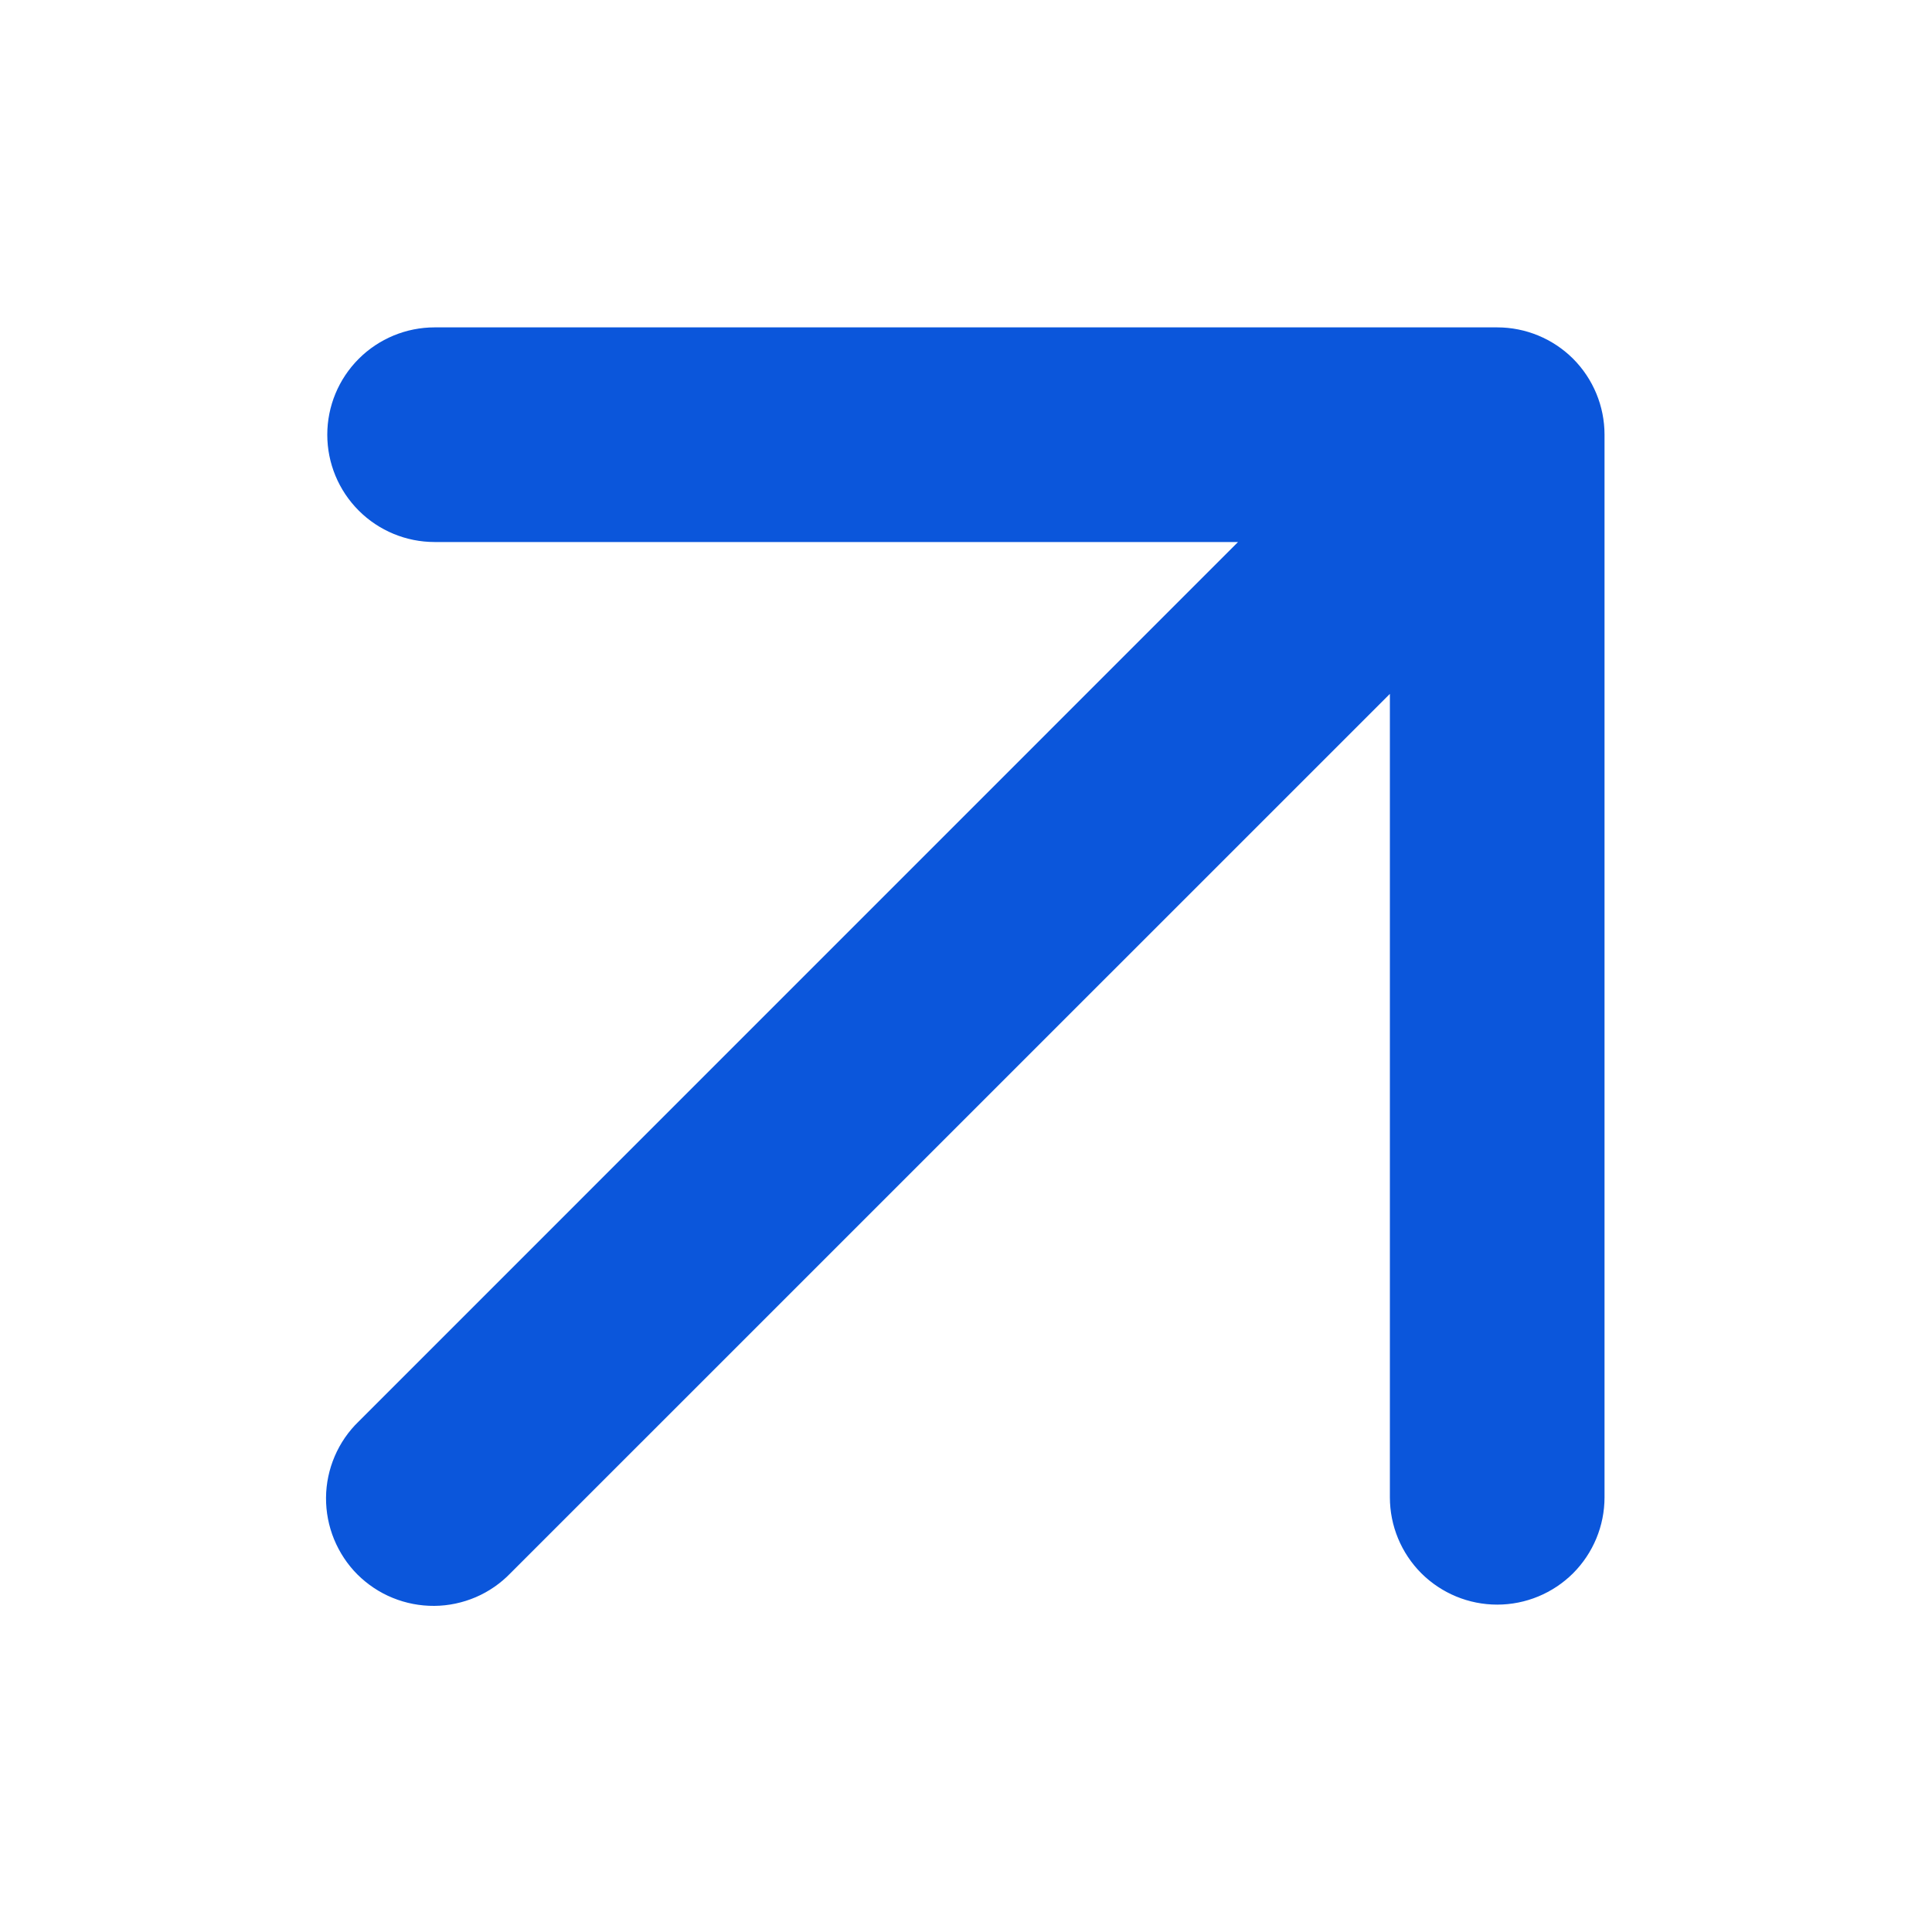
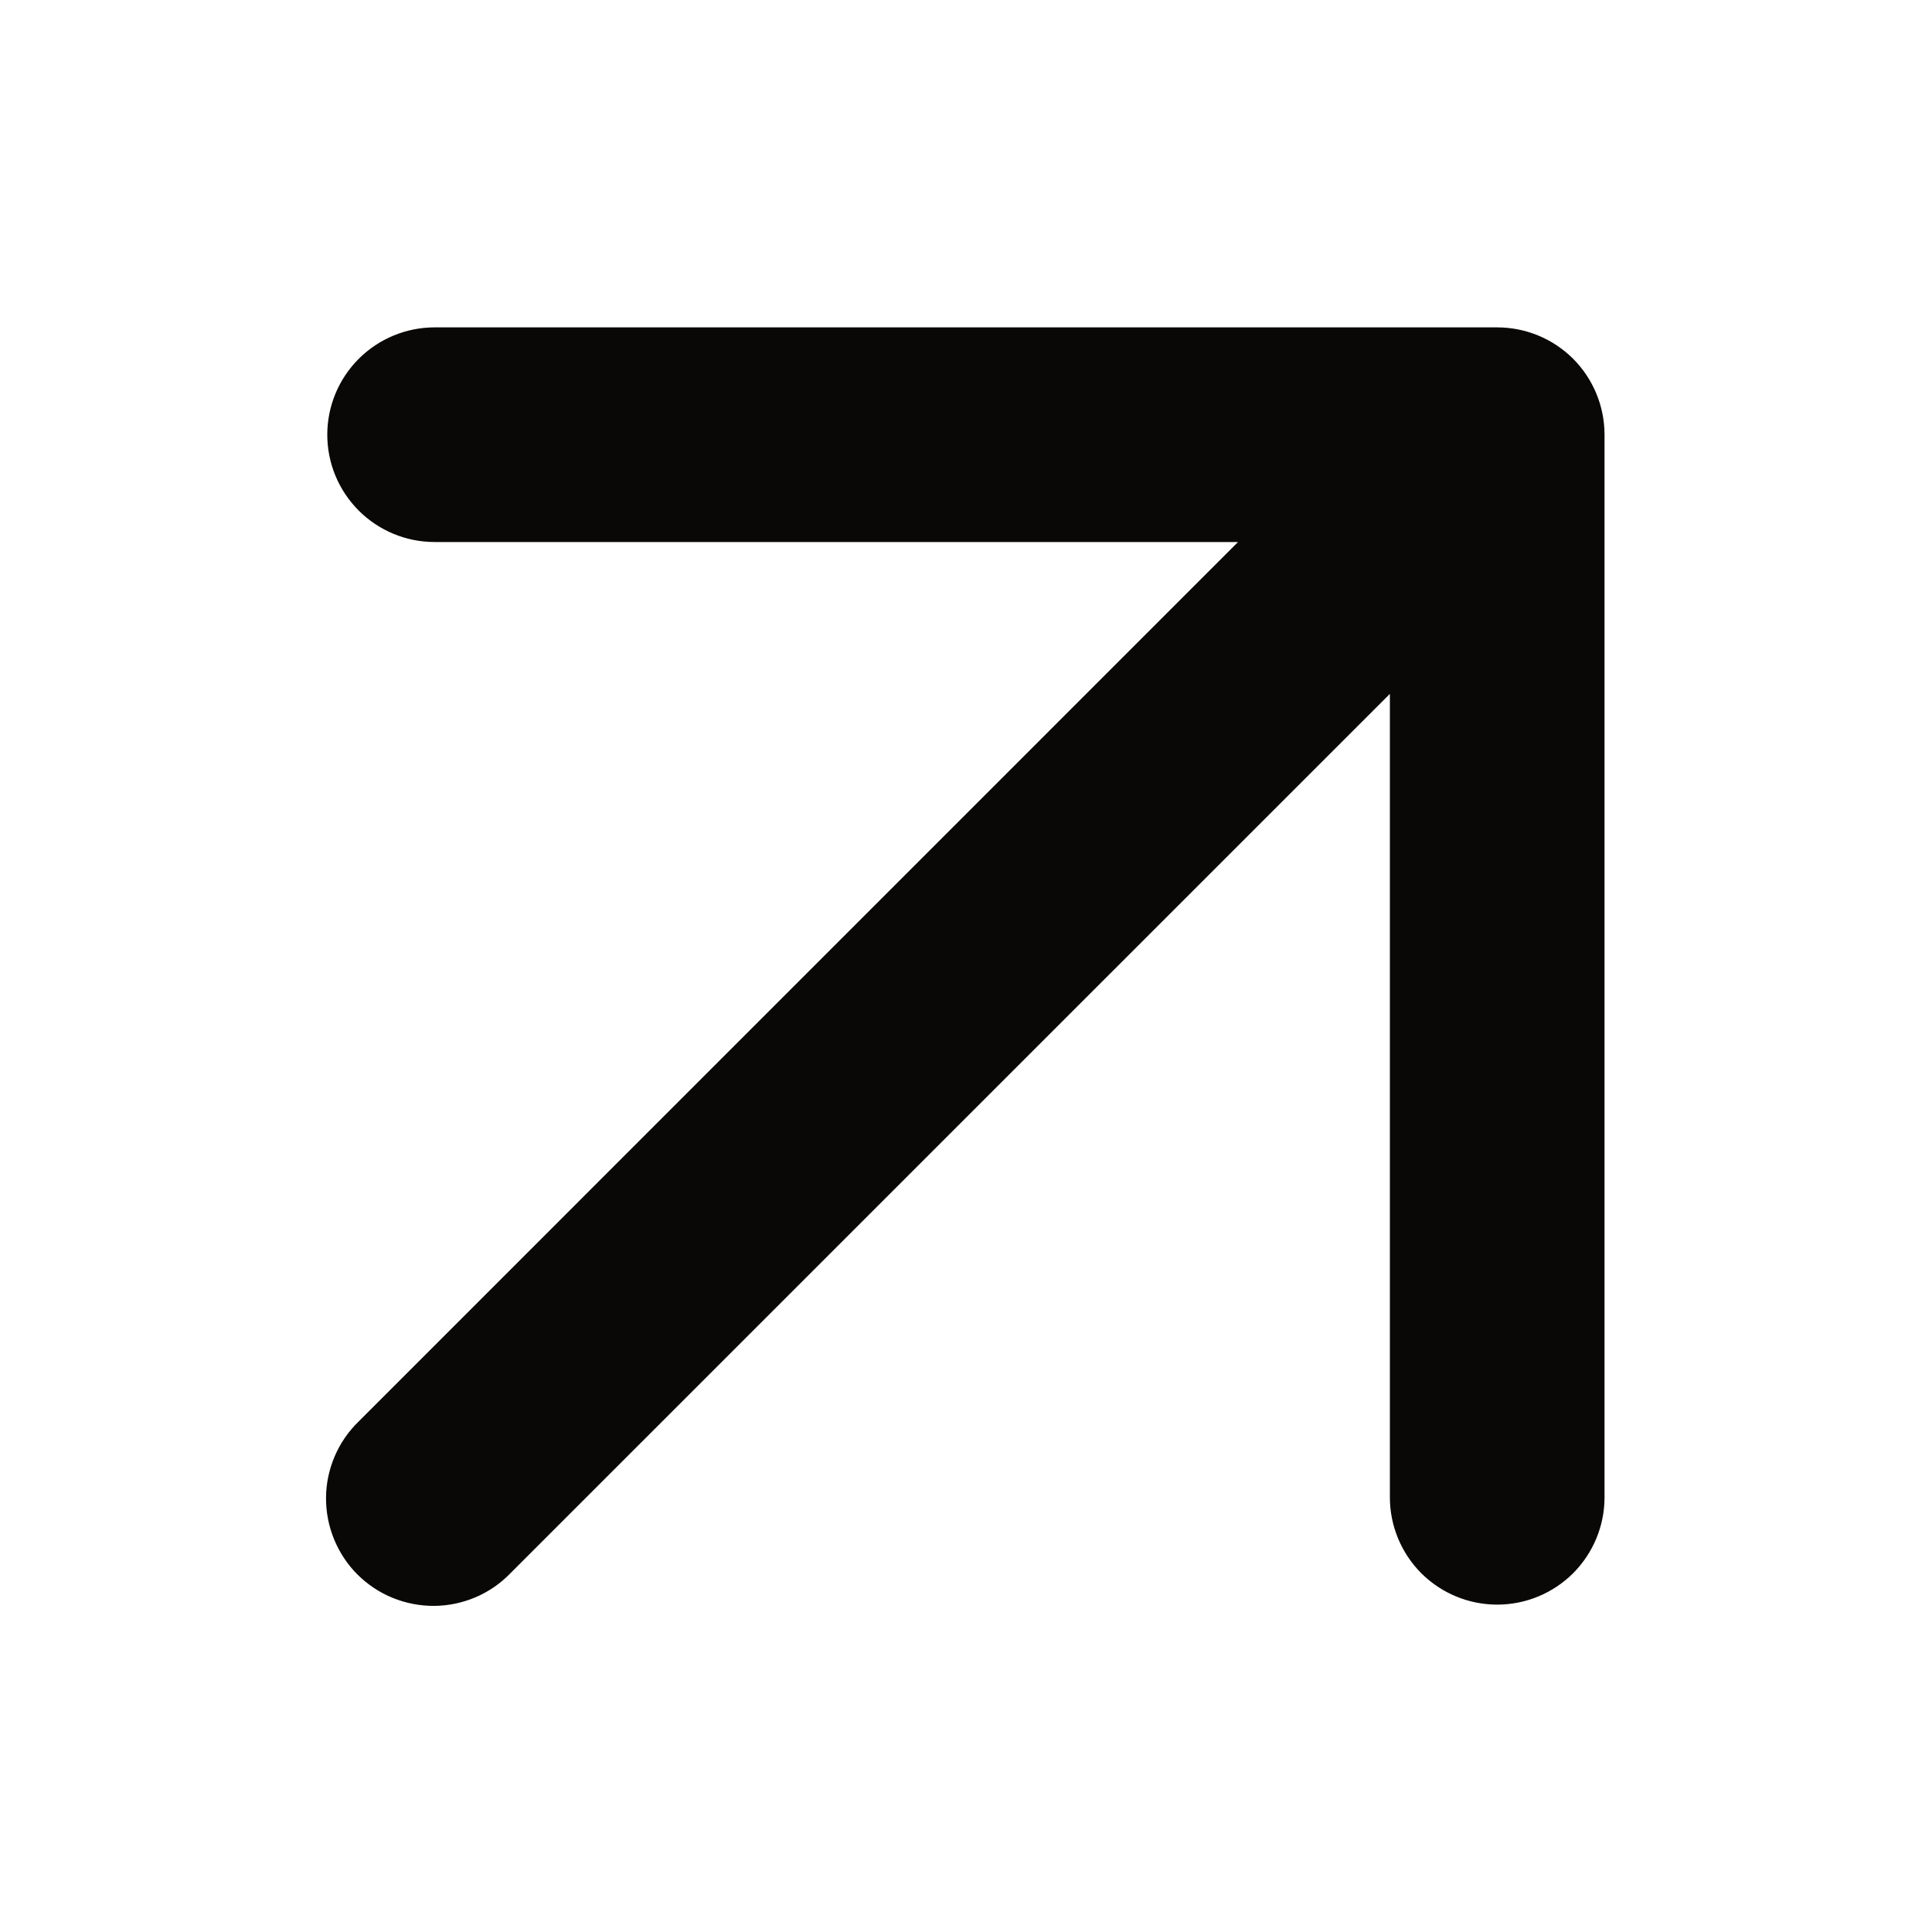
<svg xmlns="http://www.w3.org/2000/svg" width="20" height="20" viewBox="0 0 20 20" fill="none">
-   <path d="M15.499 3.389H4.499C4.205 3.389 3.922 3.506 3.714 3.714C3.505 3.923 3.388 4.205 3.388 4.5C3.388 4.795 3.505 5.077 3.714 5.286C3.922 5.494 4.205 5.611 4.499 5.611H12.816L3.714 14.714C3.608 14.816 3.523 14.939 3.465 15.075C3.407 15.21 3.376 15.356 3.375 15.504C3.374 15.651 3.402 15.797 3.458 15.934C3.514 16.07 3.596 16.195 3.7 16.299C3.805 16.403 3.929 16.486 4.065 16.541C4.202 16.597 4.348 16.625 4.496 16.624C4.643 16.623 4.789 16.592 4.925 16.534C5.06 16.476 5.183 16.391 5.285 16.285L14.388 7.183V15.5C14.388 15.795 14.505 16.077 14.713 16.286C14.922 16.494 15.204 16.611 15.499 16.611C15.794 16.611 16.076 16.494 16.285 16.286C16.493 16.077 16.61 15.795 16.61 15.5V4.5C16.61 4.205 16.493 3.923 16.285 3.714C16.076 3.506 15.794 3.389 15.499 3.389Z" fill="#0B56DB" />
+   <path d="M15.499 3.389H4.499C4.205 3.389 3.922 3.506 3.714 3.714C3.505 3.923 3.388 4.205 3.388 4.5C3.388 4.795 3.505 5.077 3.714 5.286C3.922 5.494 4.205 5.611 4.499 5.611H12.816L3.714 14.714C3.608 14.816 3.523 14.939 3.465 15.075C3.407 15.21 3.376 15.356 3.375 15.504C3.374 15.651 3.402 15.797 3.458 15.934C3.514 16.07 3.596 16.195 3.7 16.299C3.805 16.403 3.929 16.486 4.065 16.541C4.202 16.597 4.348 16.625 4.496 16.624C4.643 16.623 4.789 16.592 4.925 16.534C5.06 16.476 5.183 16.391 5.285 16.285L14.388 7.183V15.5C14.388 15.795 14.505 16.077 14.713 16.286C14.922 16.494 15.204 16.611 15.499 16.611C15.794 16.611 16.076 16.494 16.285 16.286C16.493 16.077 16.61 15.795 16.61 15.5V4.5C16.61 4.205 16.493 3.923 16.285 3.714C16.076 3.506 15.794 3.389 15.499 3.389Z" fill="#0A0807" />
</svg>
